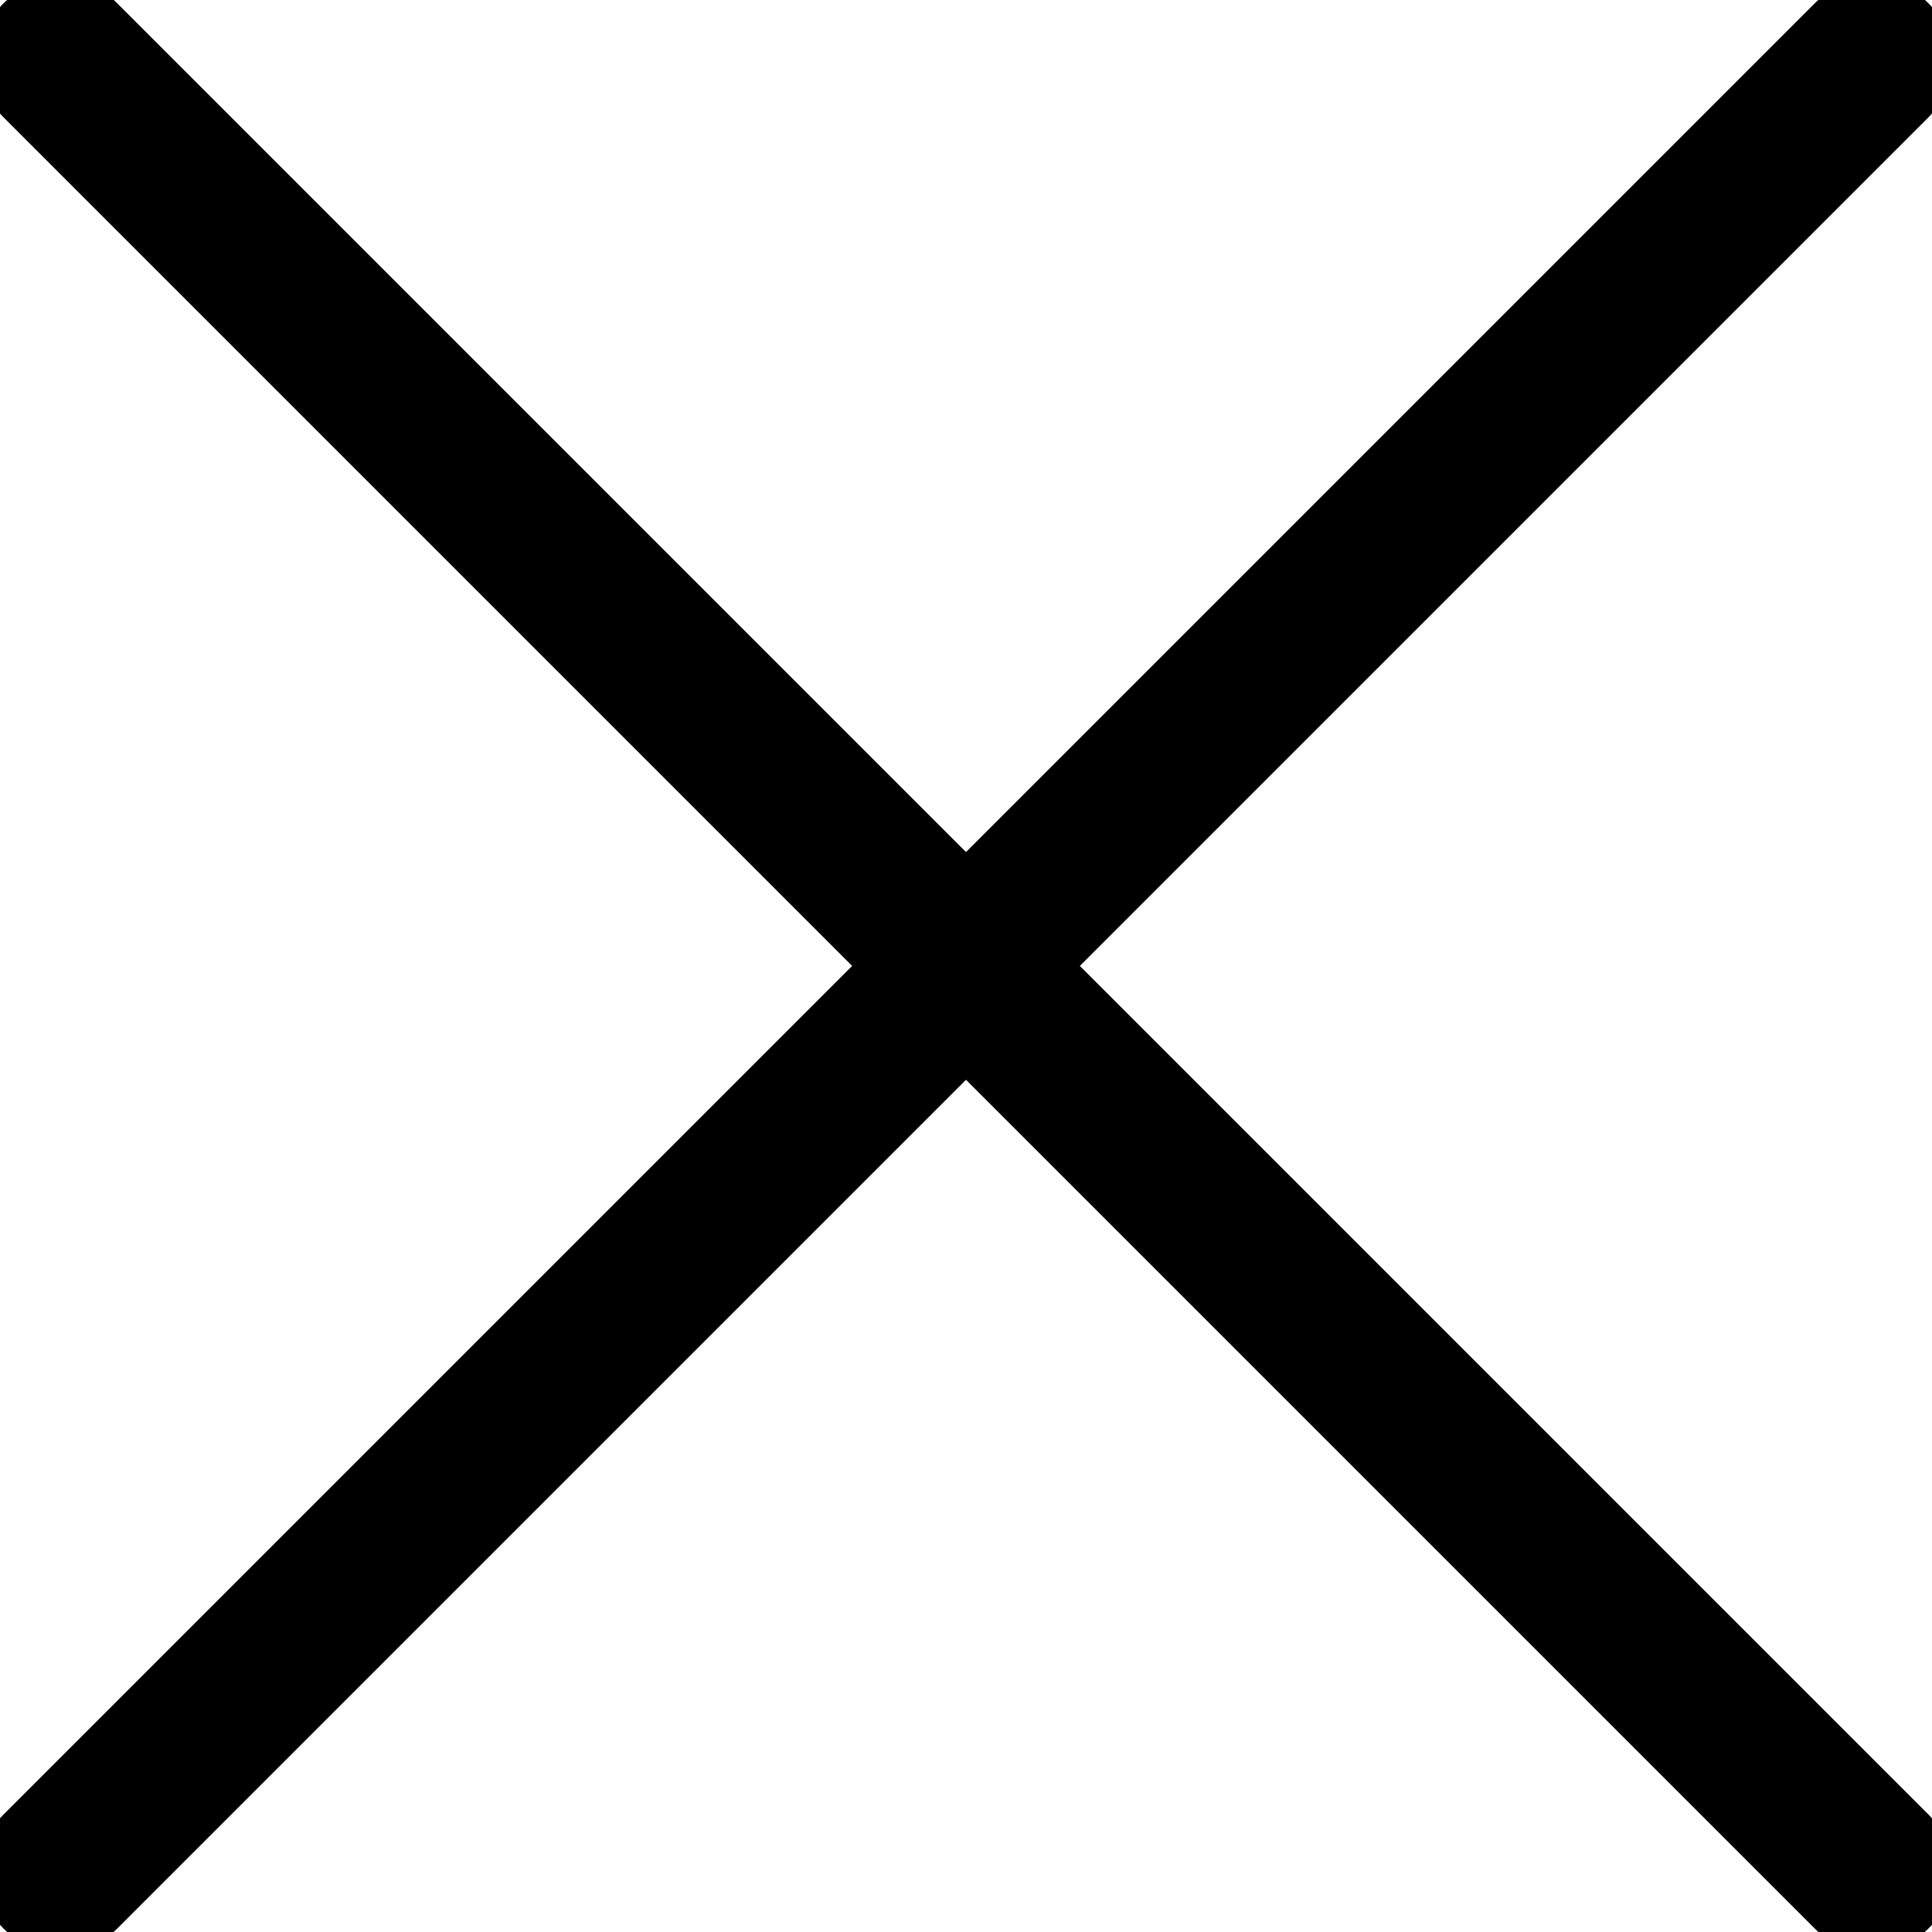
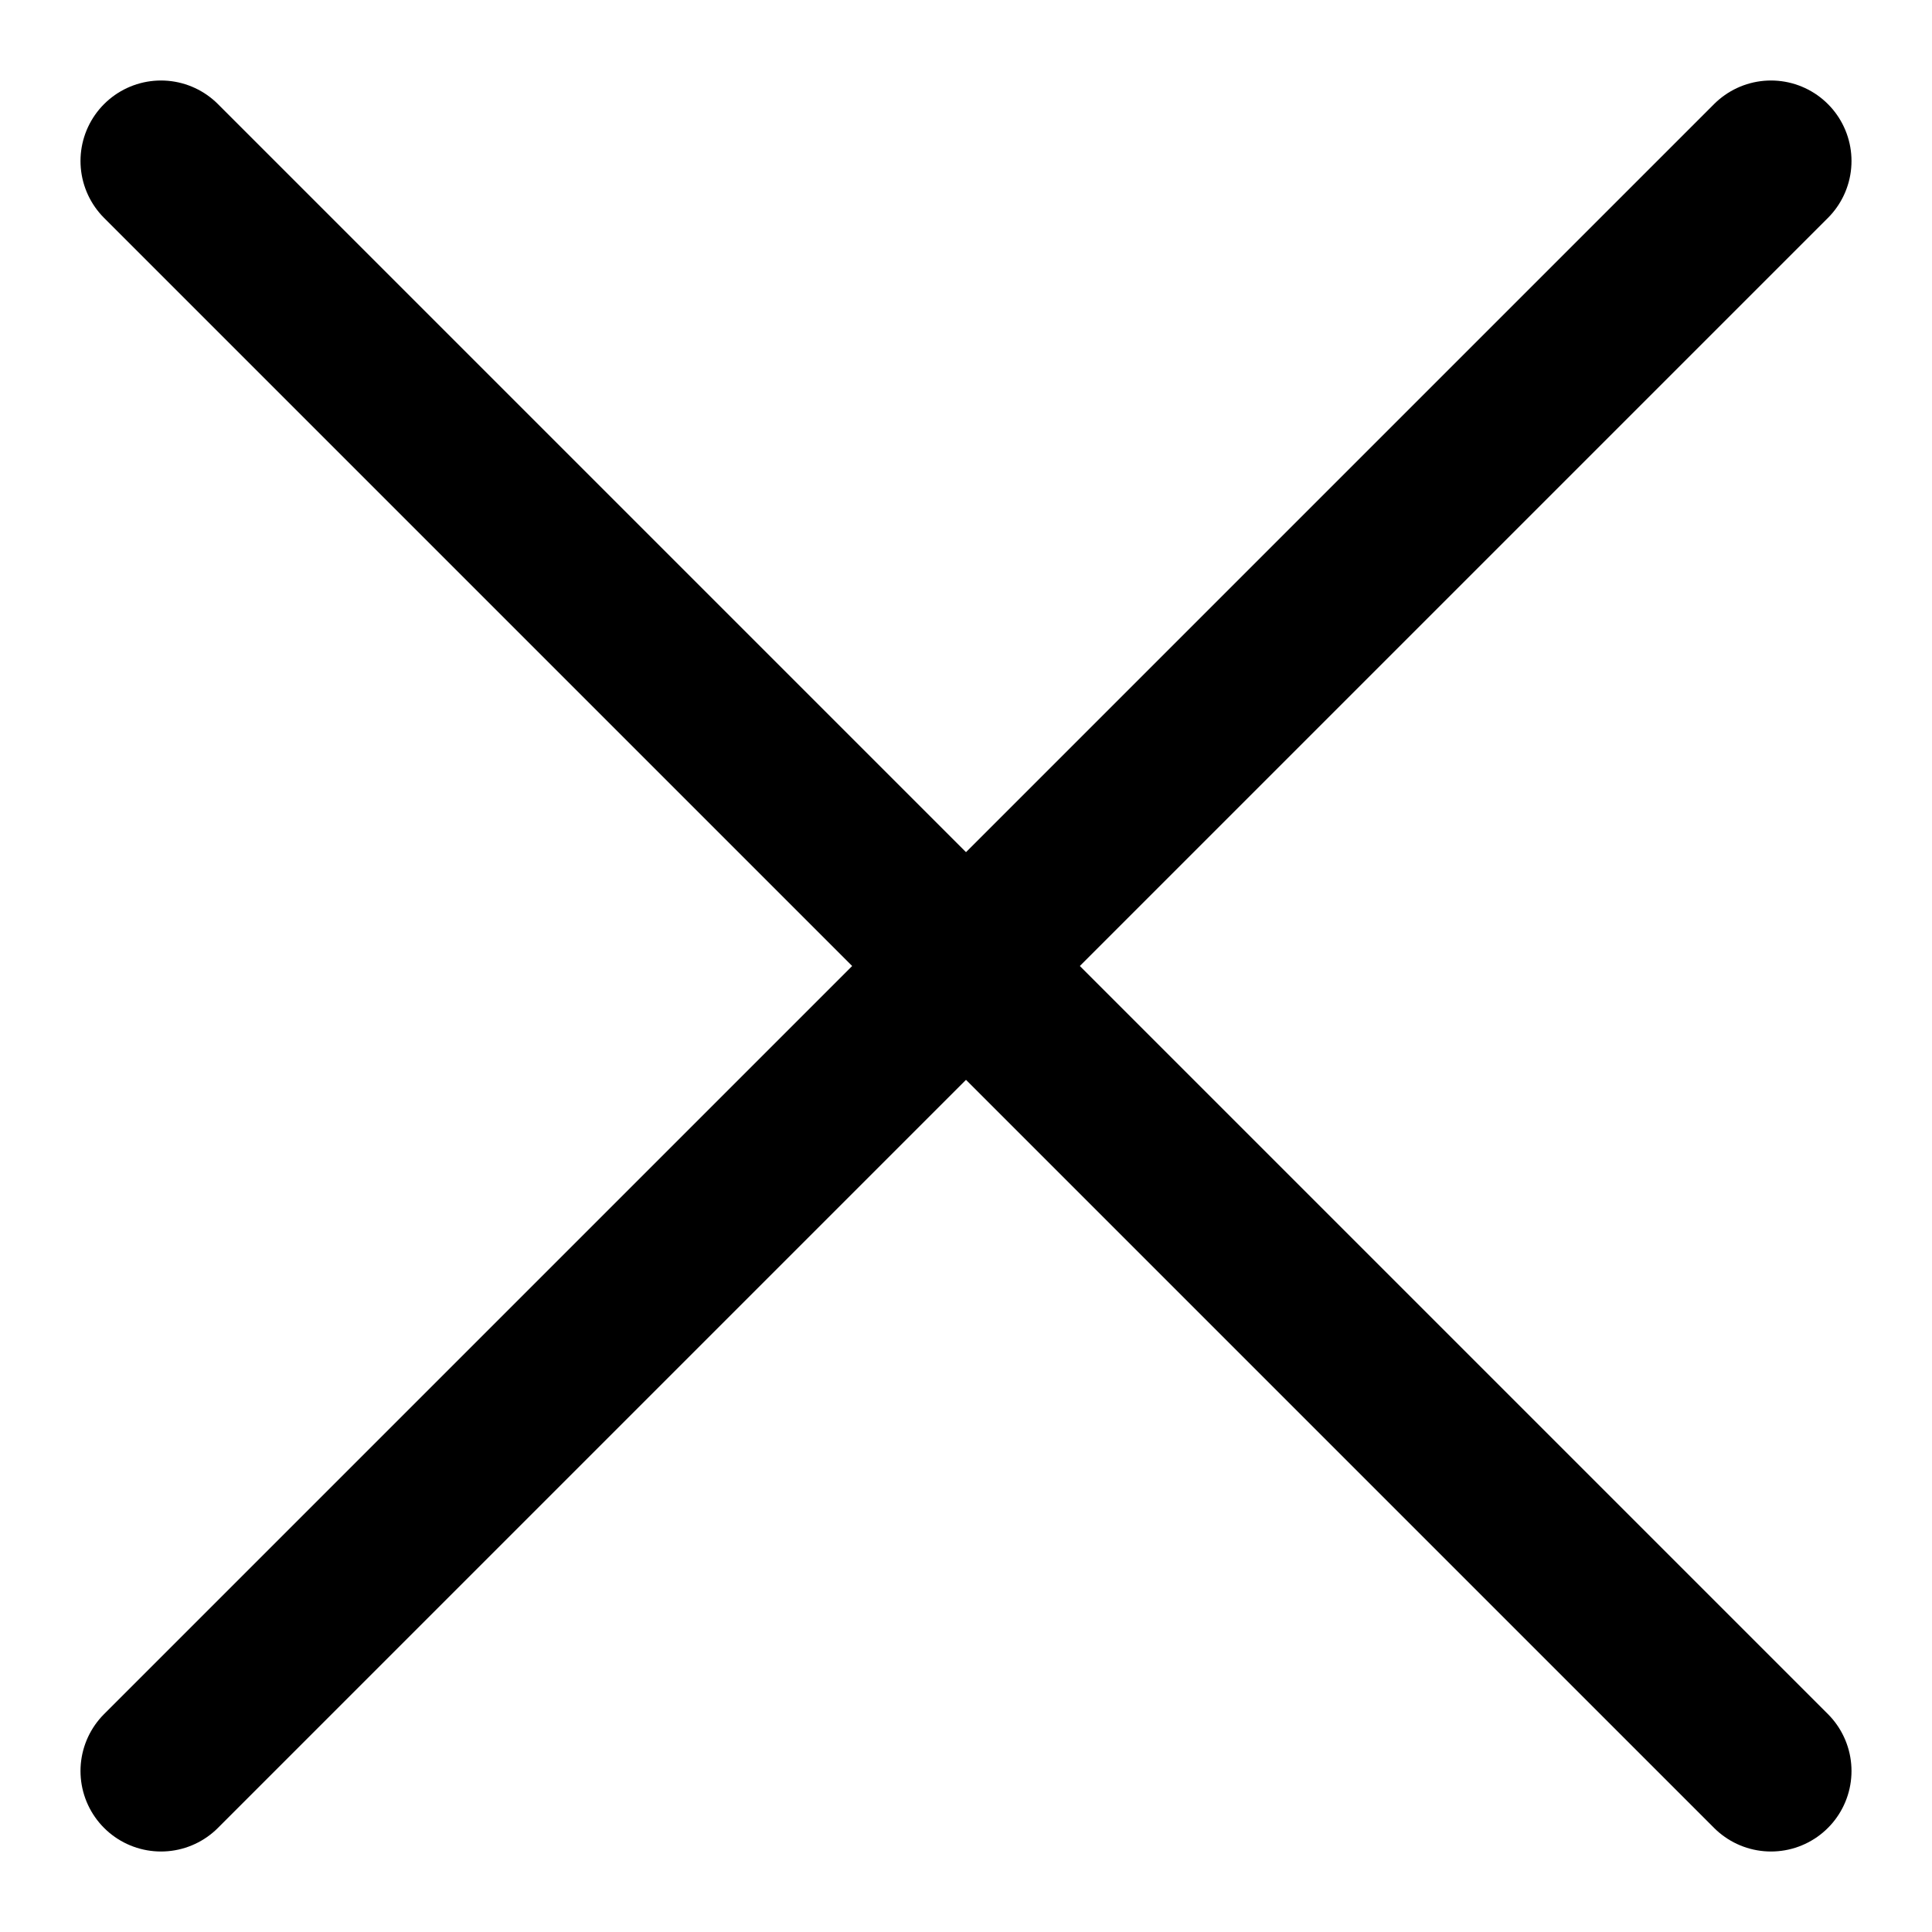
- <svg xmlns="http://www.w3.org/2000/svg" viewBox="0 0 24 24">
-   <path d="M.75 23.249l22.5-22.5m0 22.5L.75.749" fill="none" stroke-linecap="round" stroke-linejoin="round" stroke-width="2" stroke="#000" />
+ <svg xmlns="http://www.w3.org/2000/svg" enable-background="new 0 0 24 24" viewBox="0 0 24 24" overflow="visible">
+   <g fill="none" stroke="#000" stroke-linecap="round" stroke-linejoin="round" stroke-width="2">
+     <path d="m2 22 20-20" />
+     <path d="m22 22-20-20" />
+   </g>
</svg>
